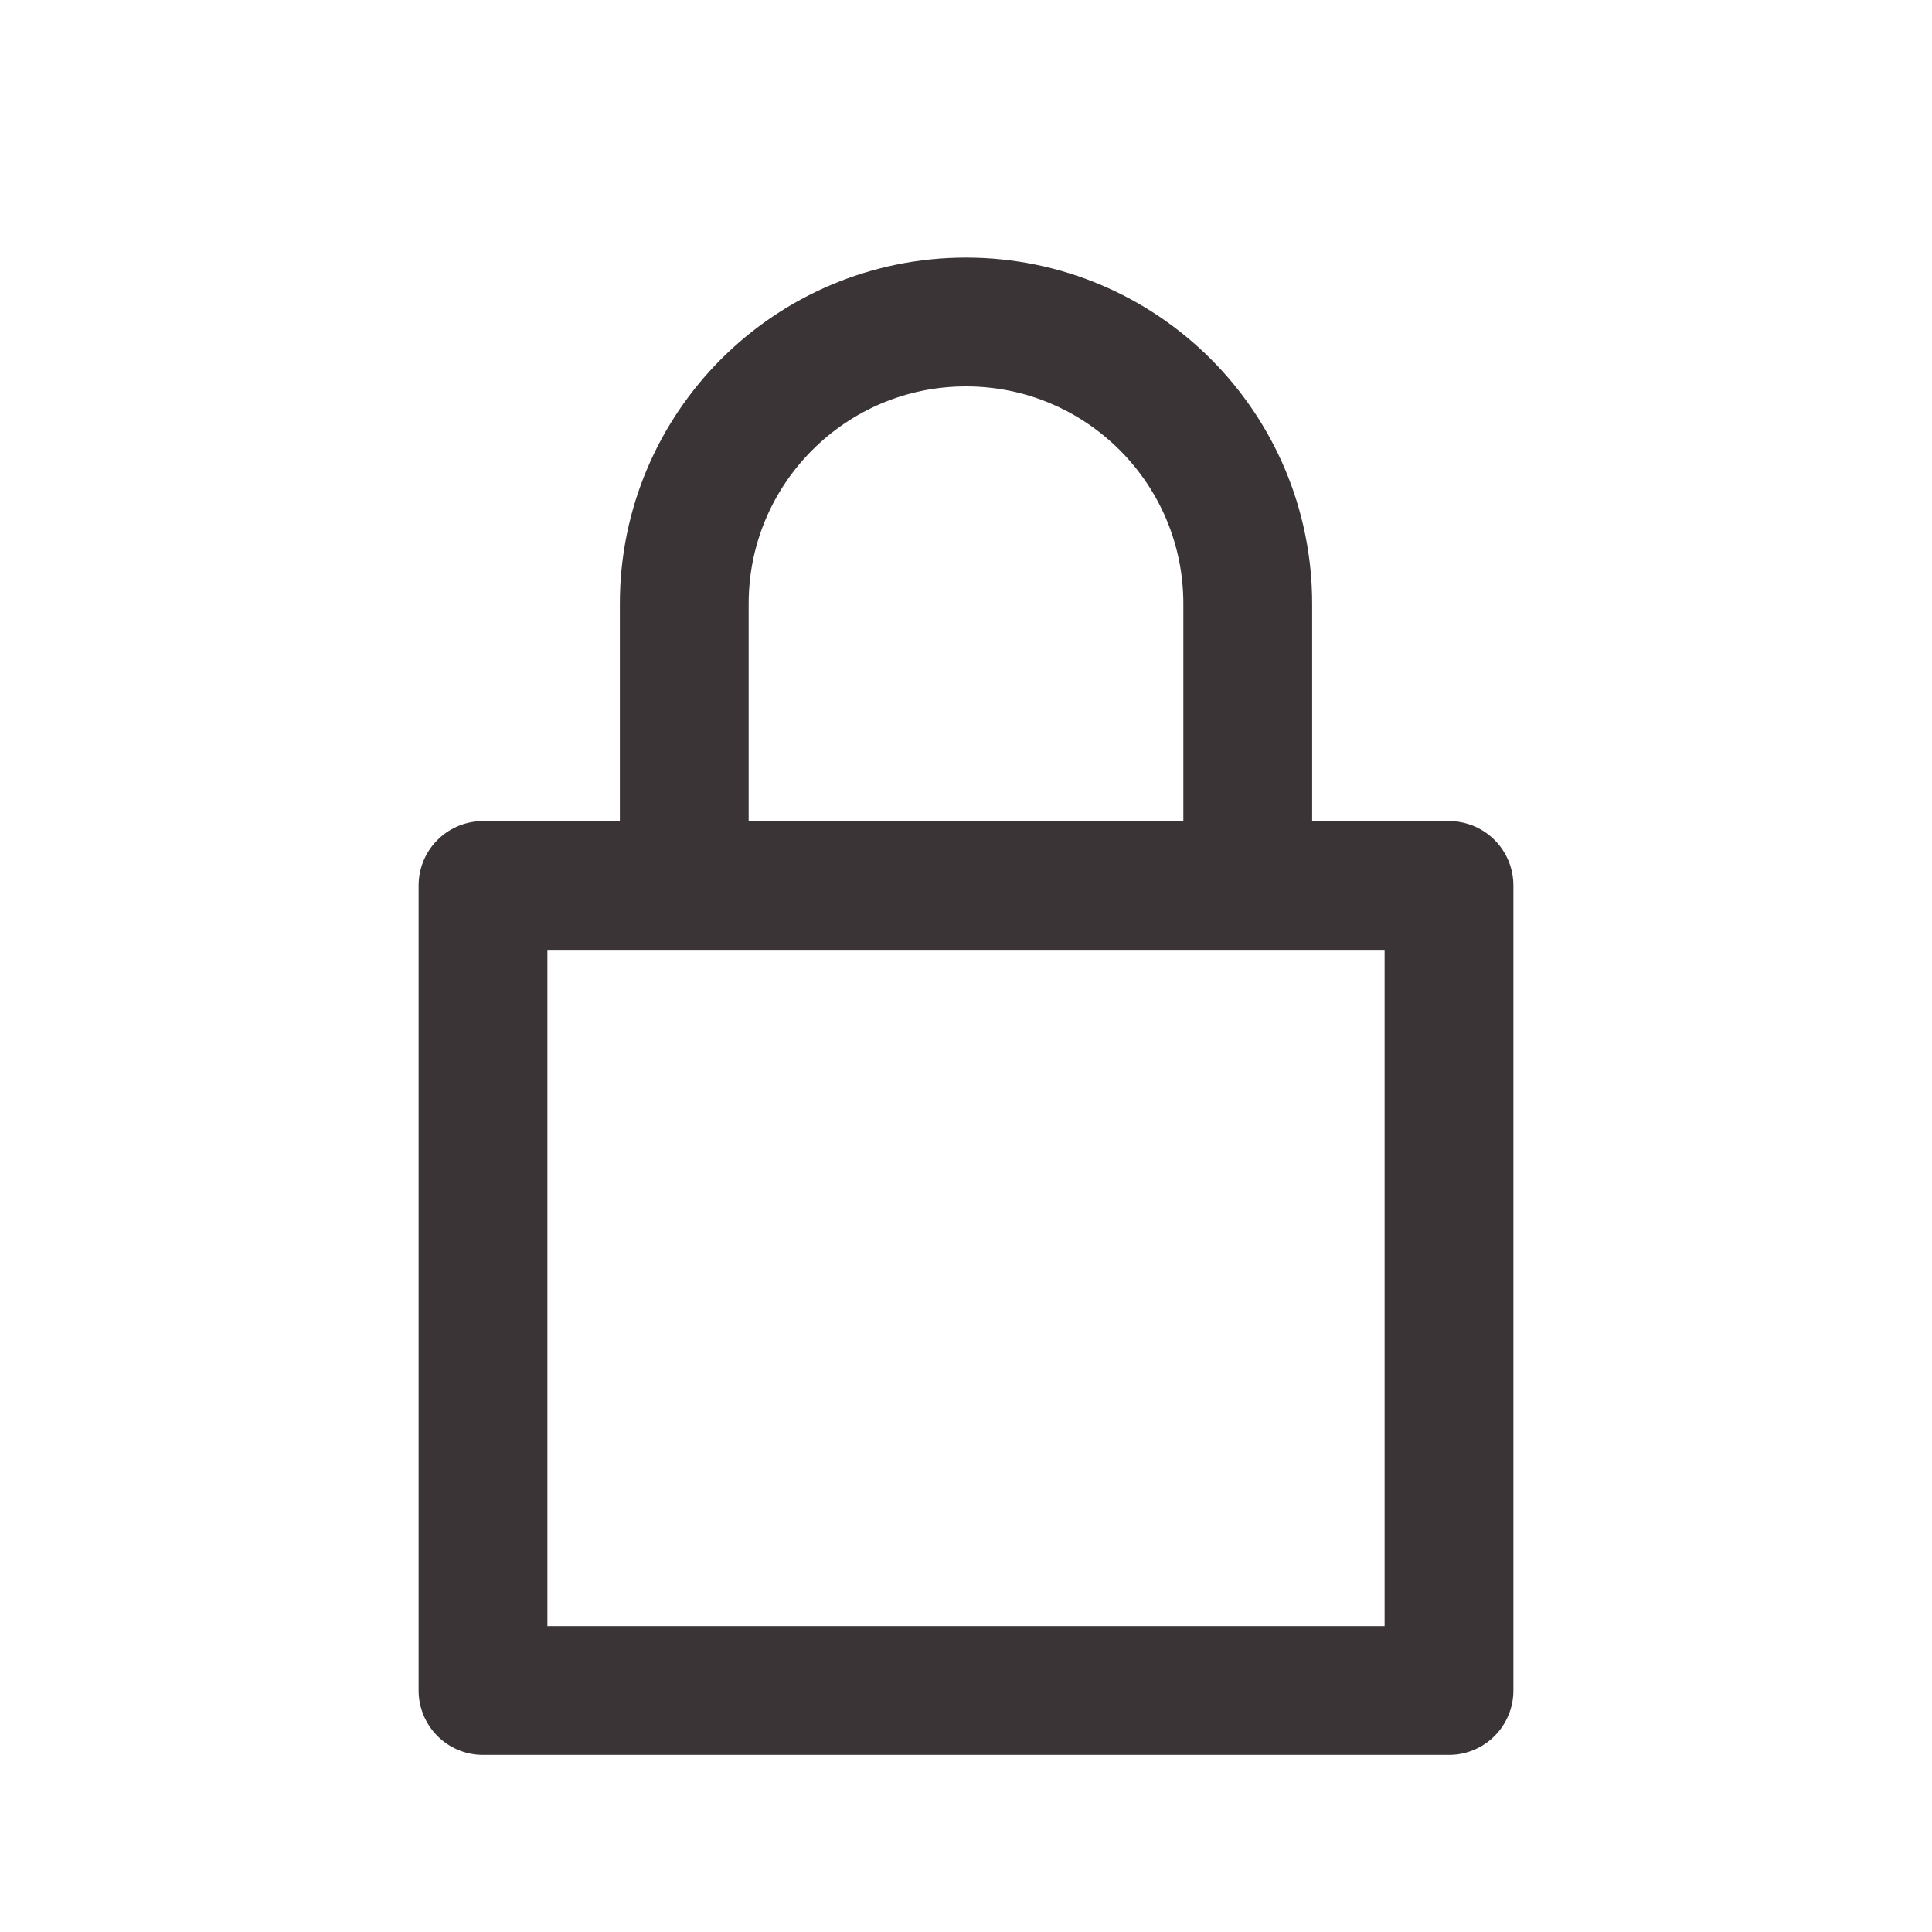
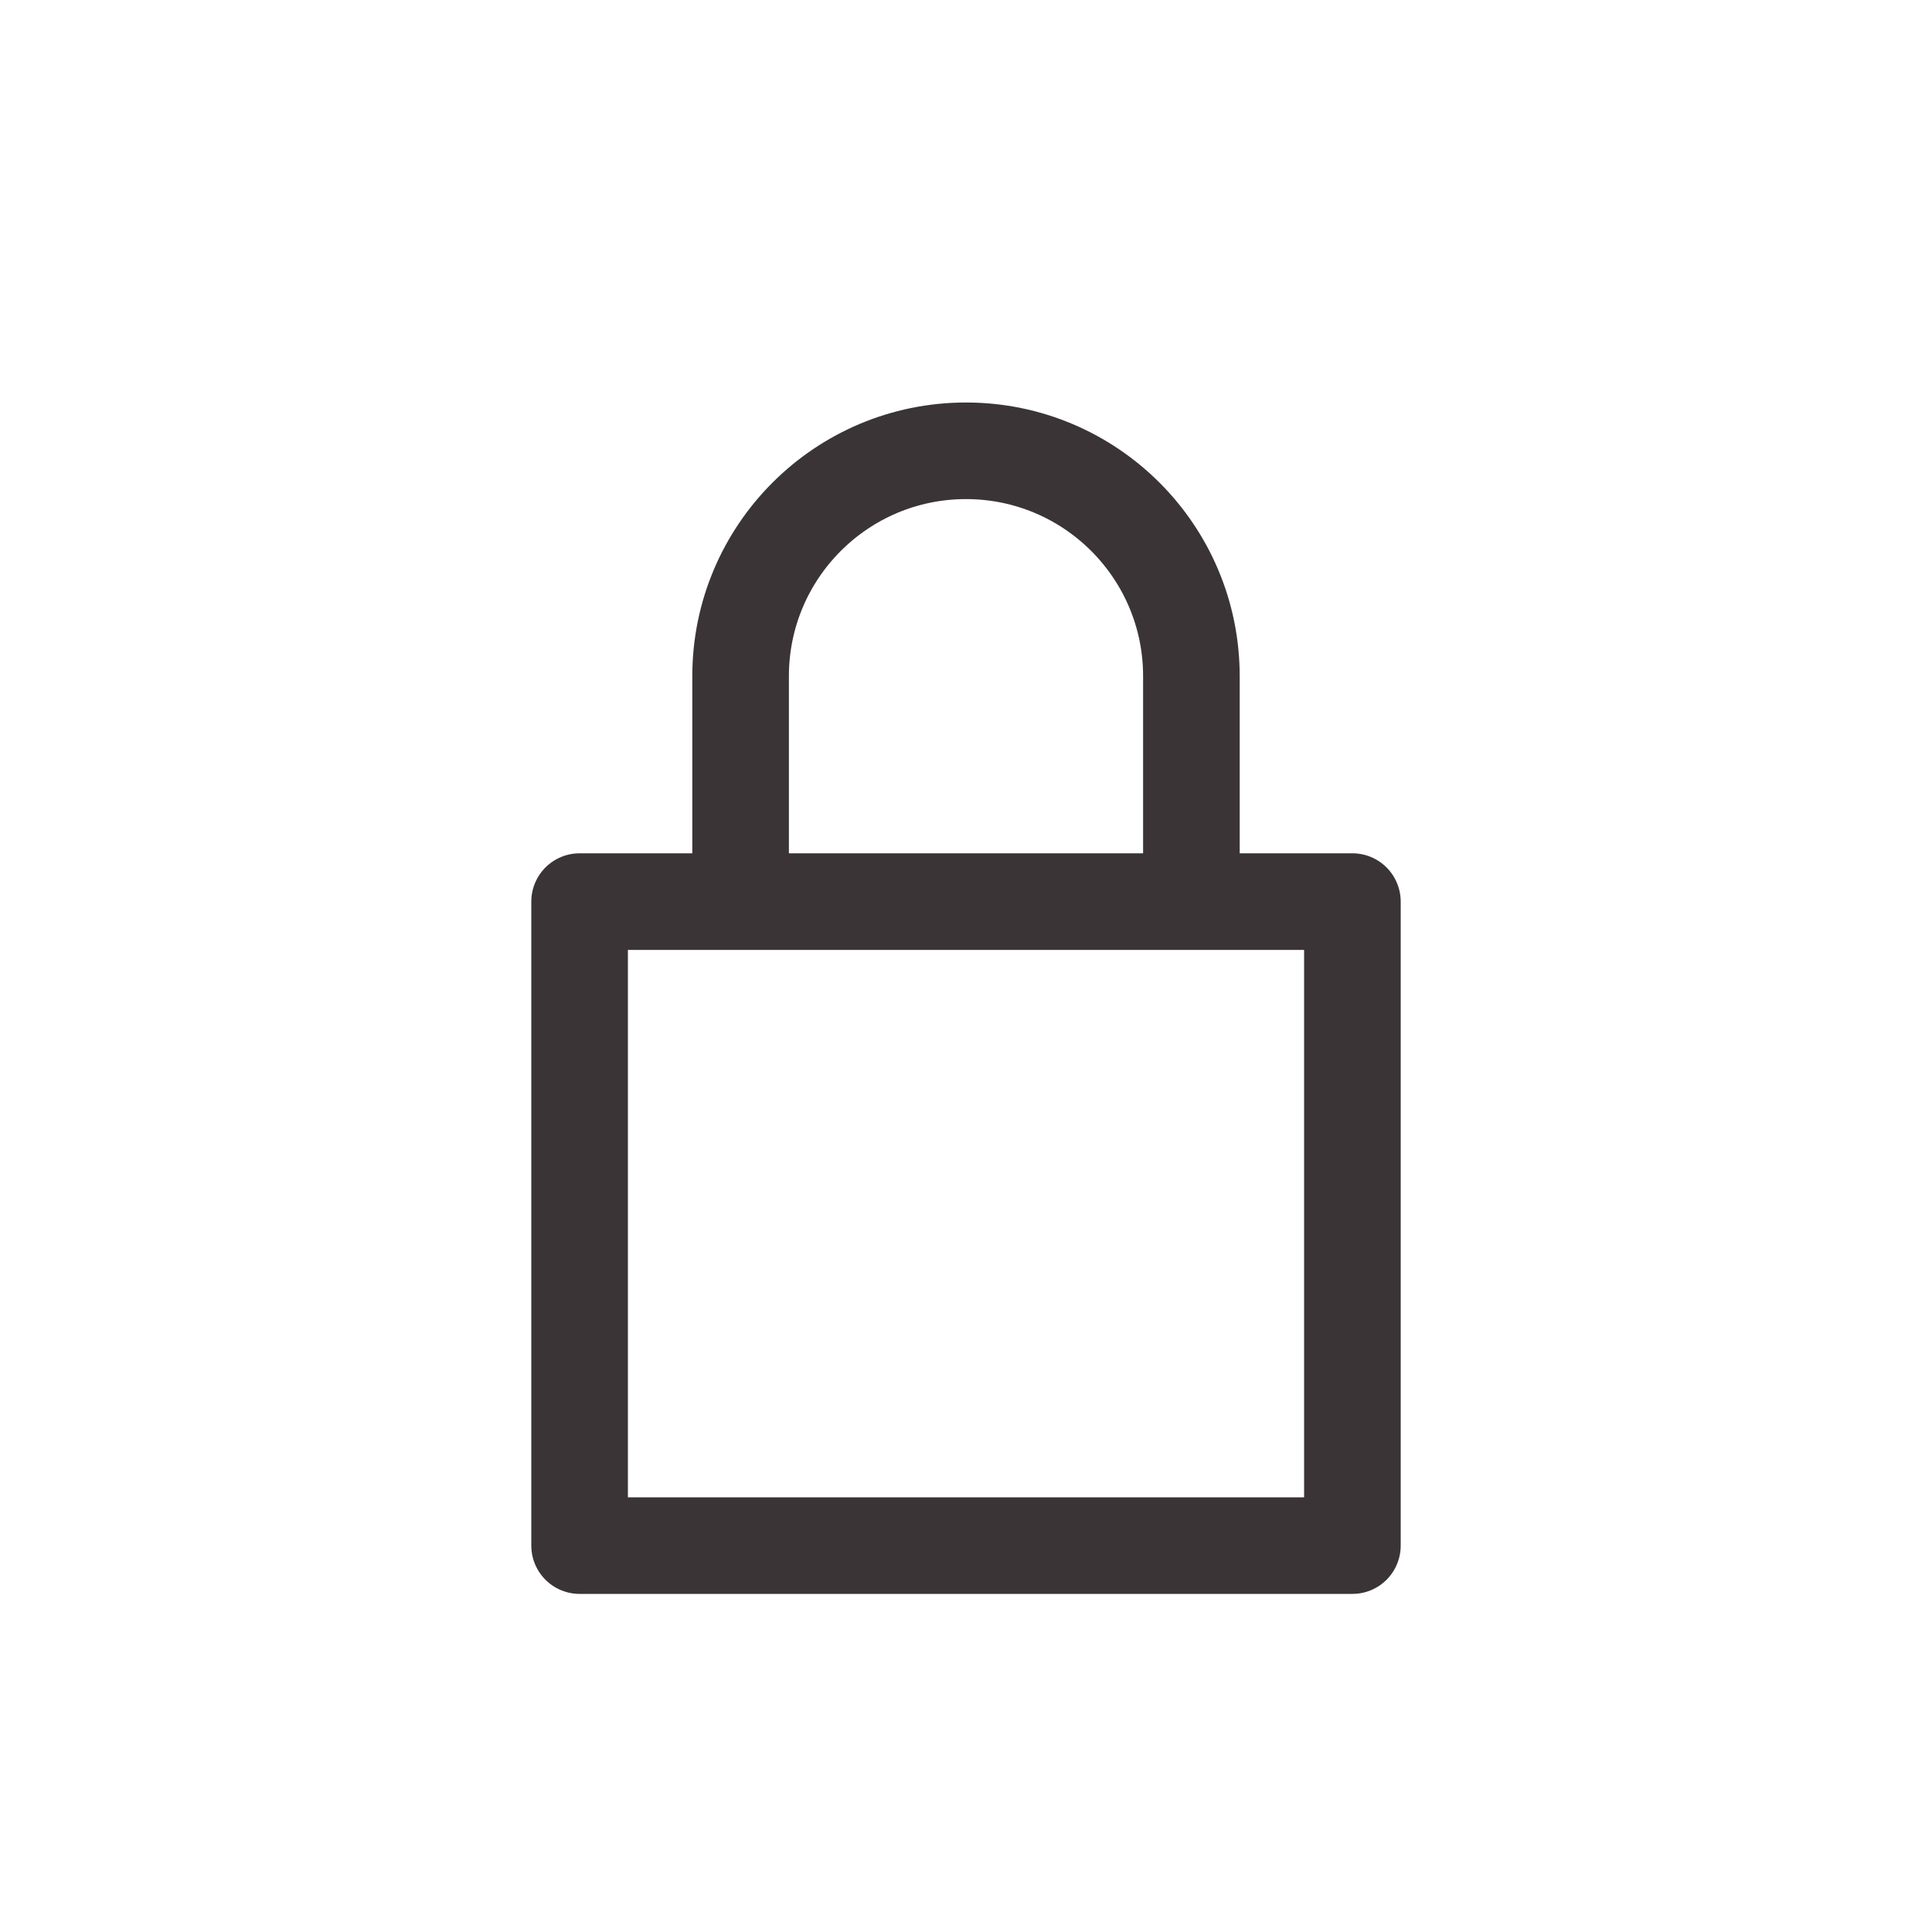
<svg xmlns="http://www.w3.org/2000/svg" viewBox="0 0 24 24" width="24" height="24">
-   <path d="M6 11h12v10H6zM8.5 11V7.5a3.5 3.5 0 0 1 7 0V11" fill="none" stroke="#3A3437" stroke-width="1.6" stroke-linecap="round" stroke-linejoin="round" />
+   <path d="M6 11h12v10H6zM8.5 11V7.5a3.5 3.5 0 0 1 7 0V11" transform="translate(2.4 2.4) scale(.8)" fill="none" stroke="#3A3437" stroke-width="1.5" stroke-linecap="round" stroke-linejoin="round" />
</svg>
